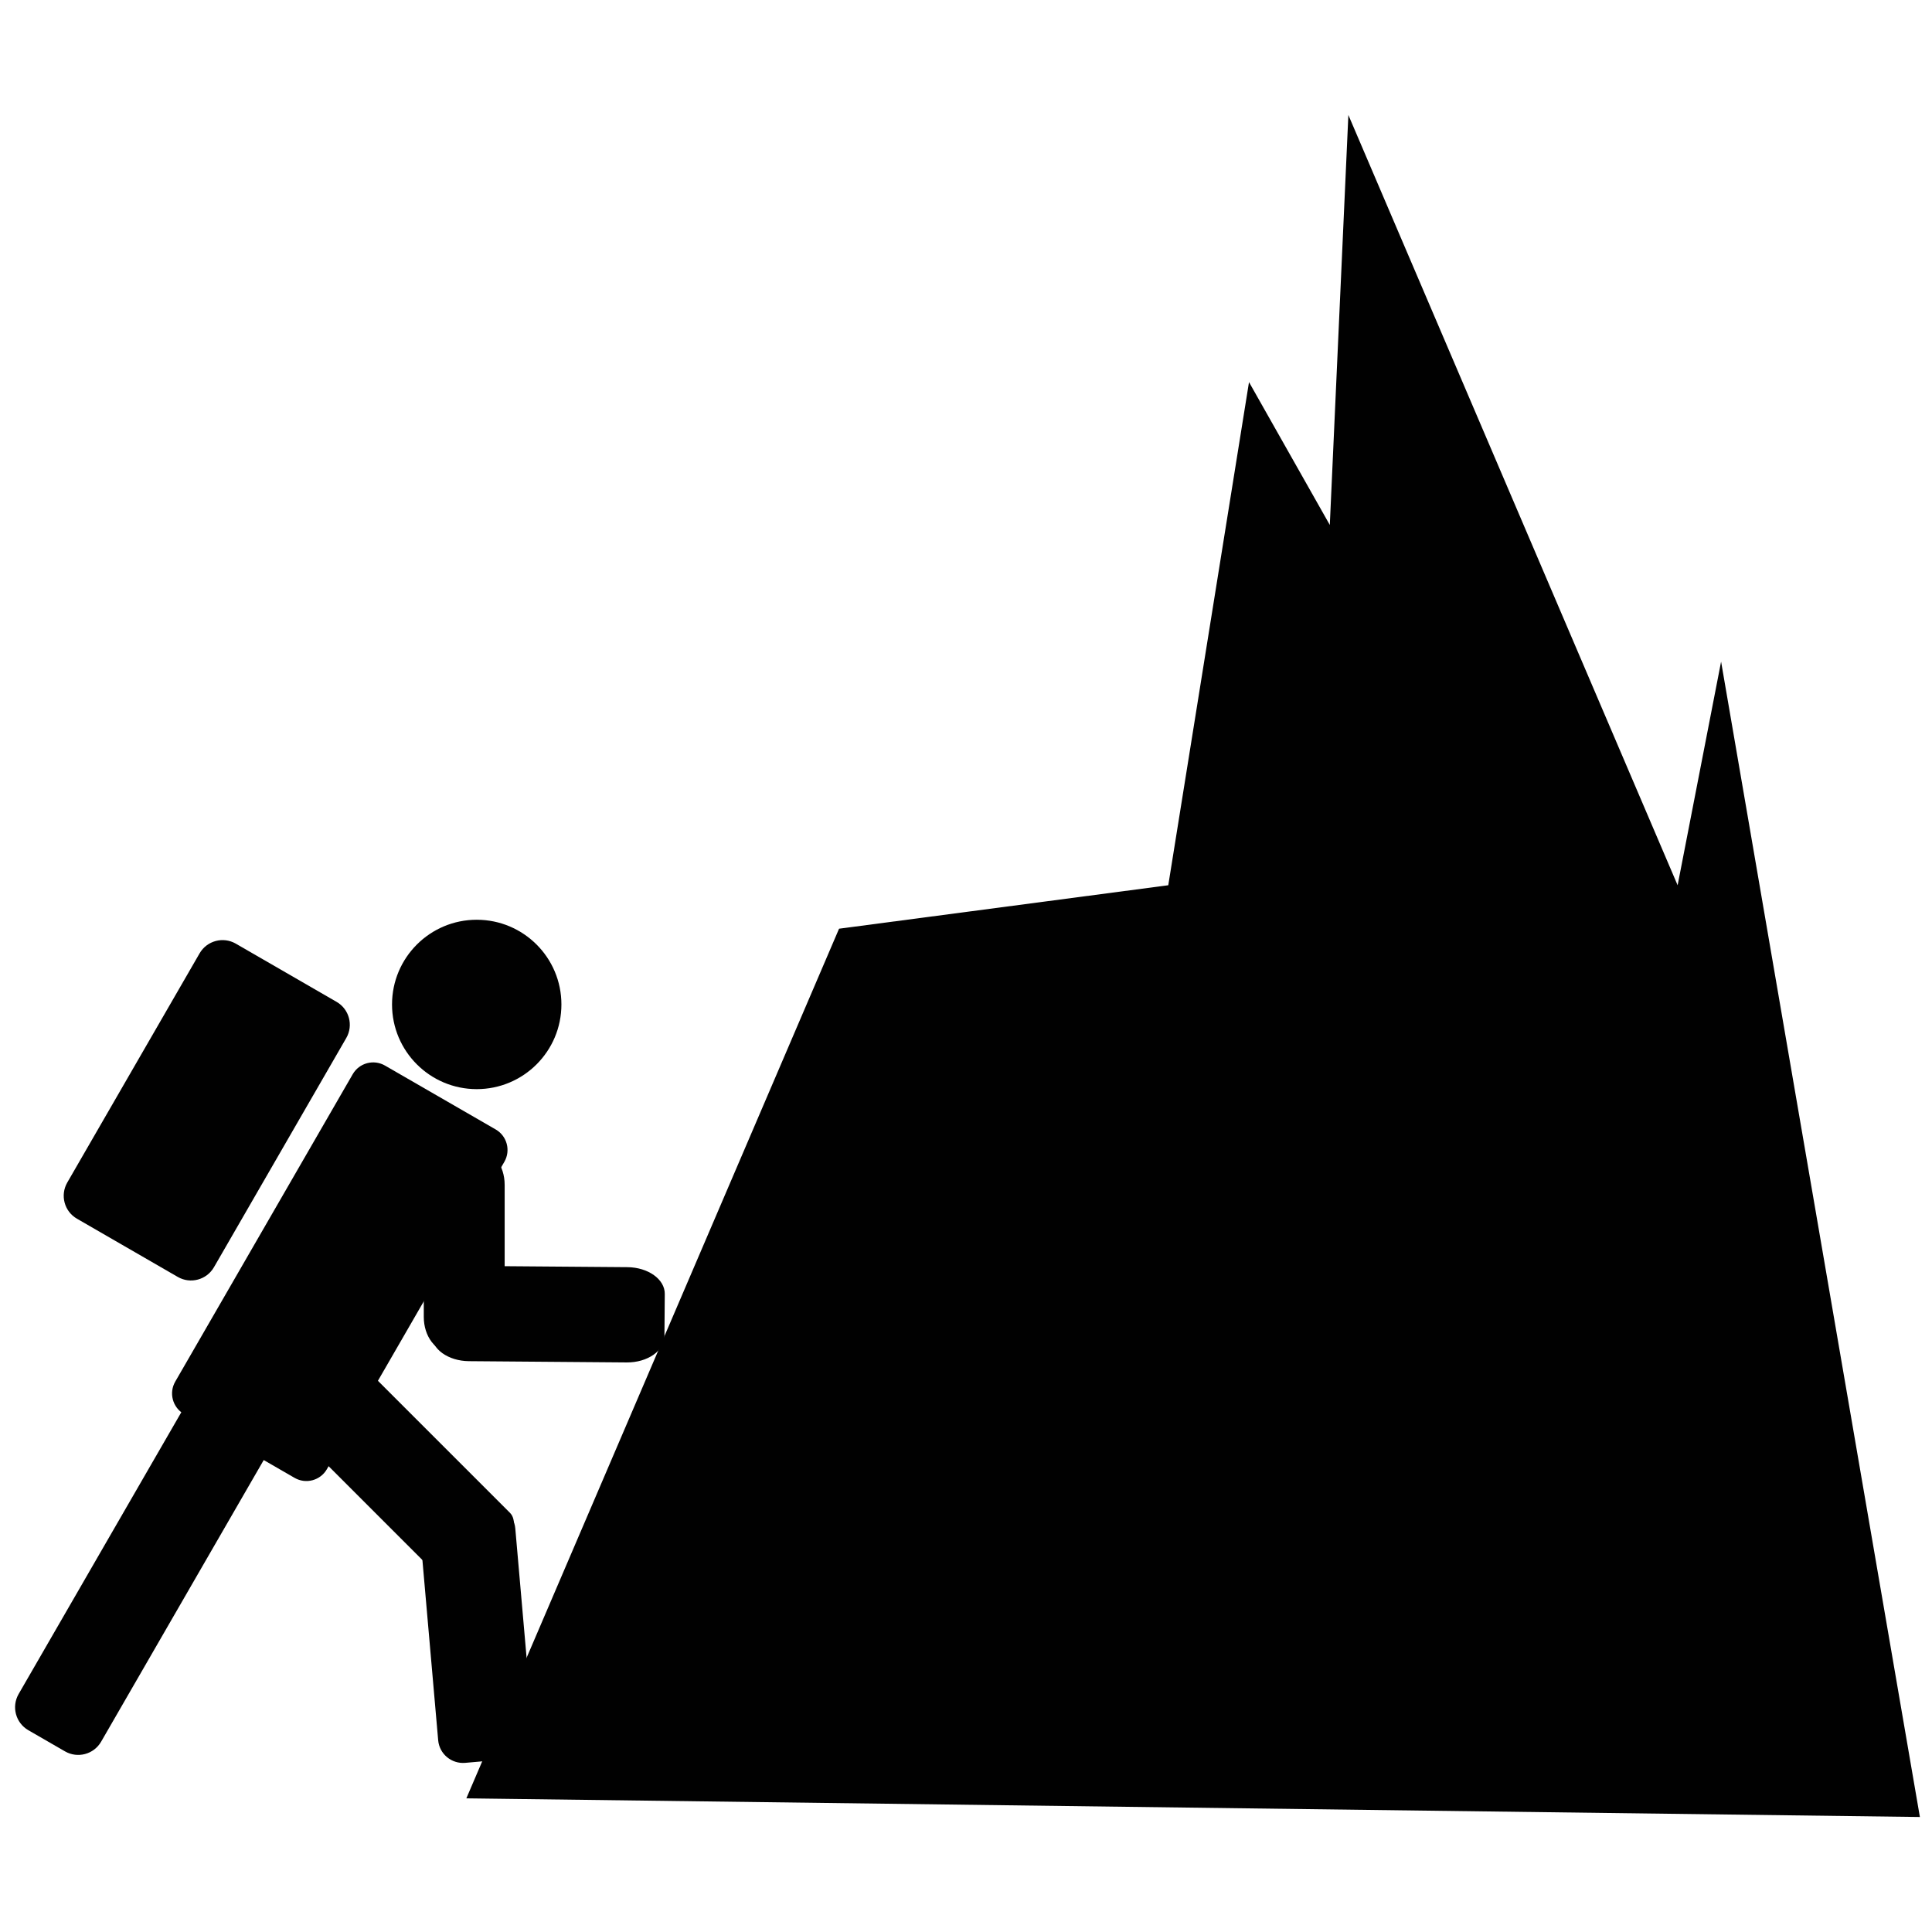
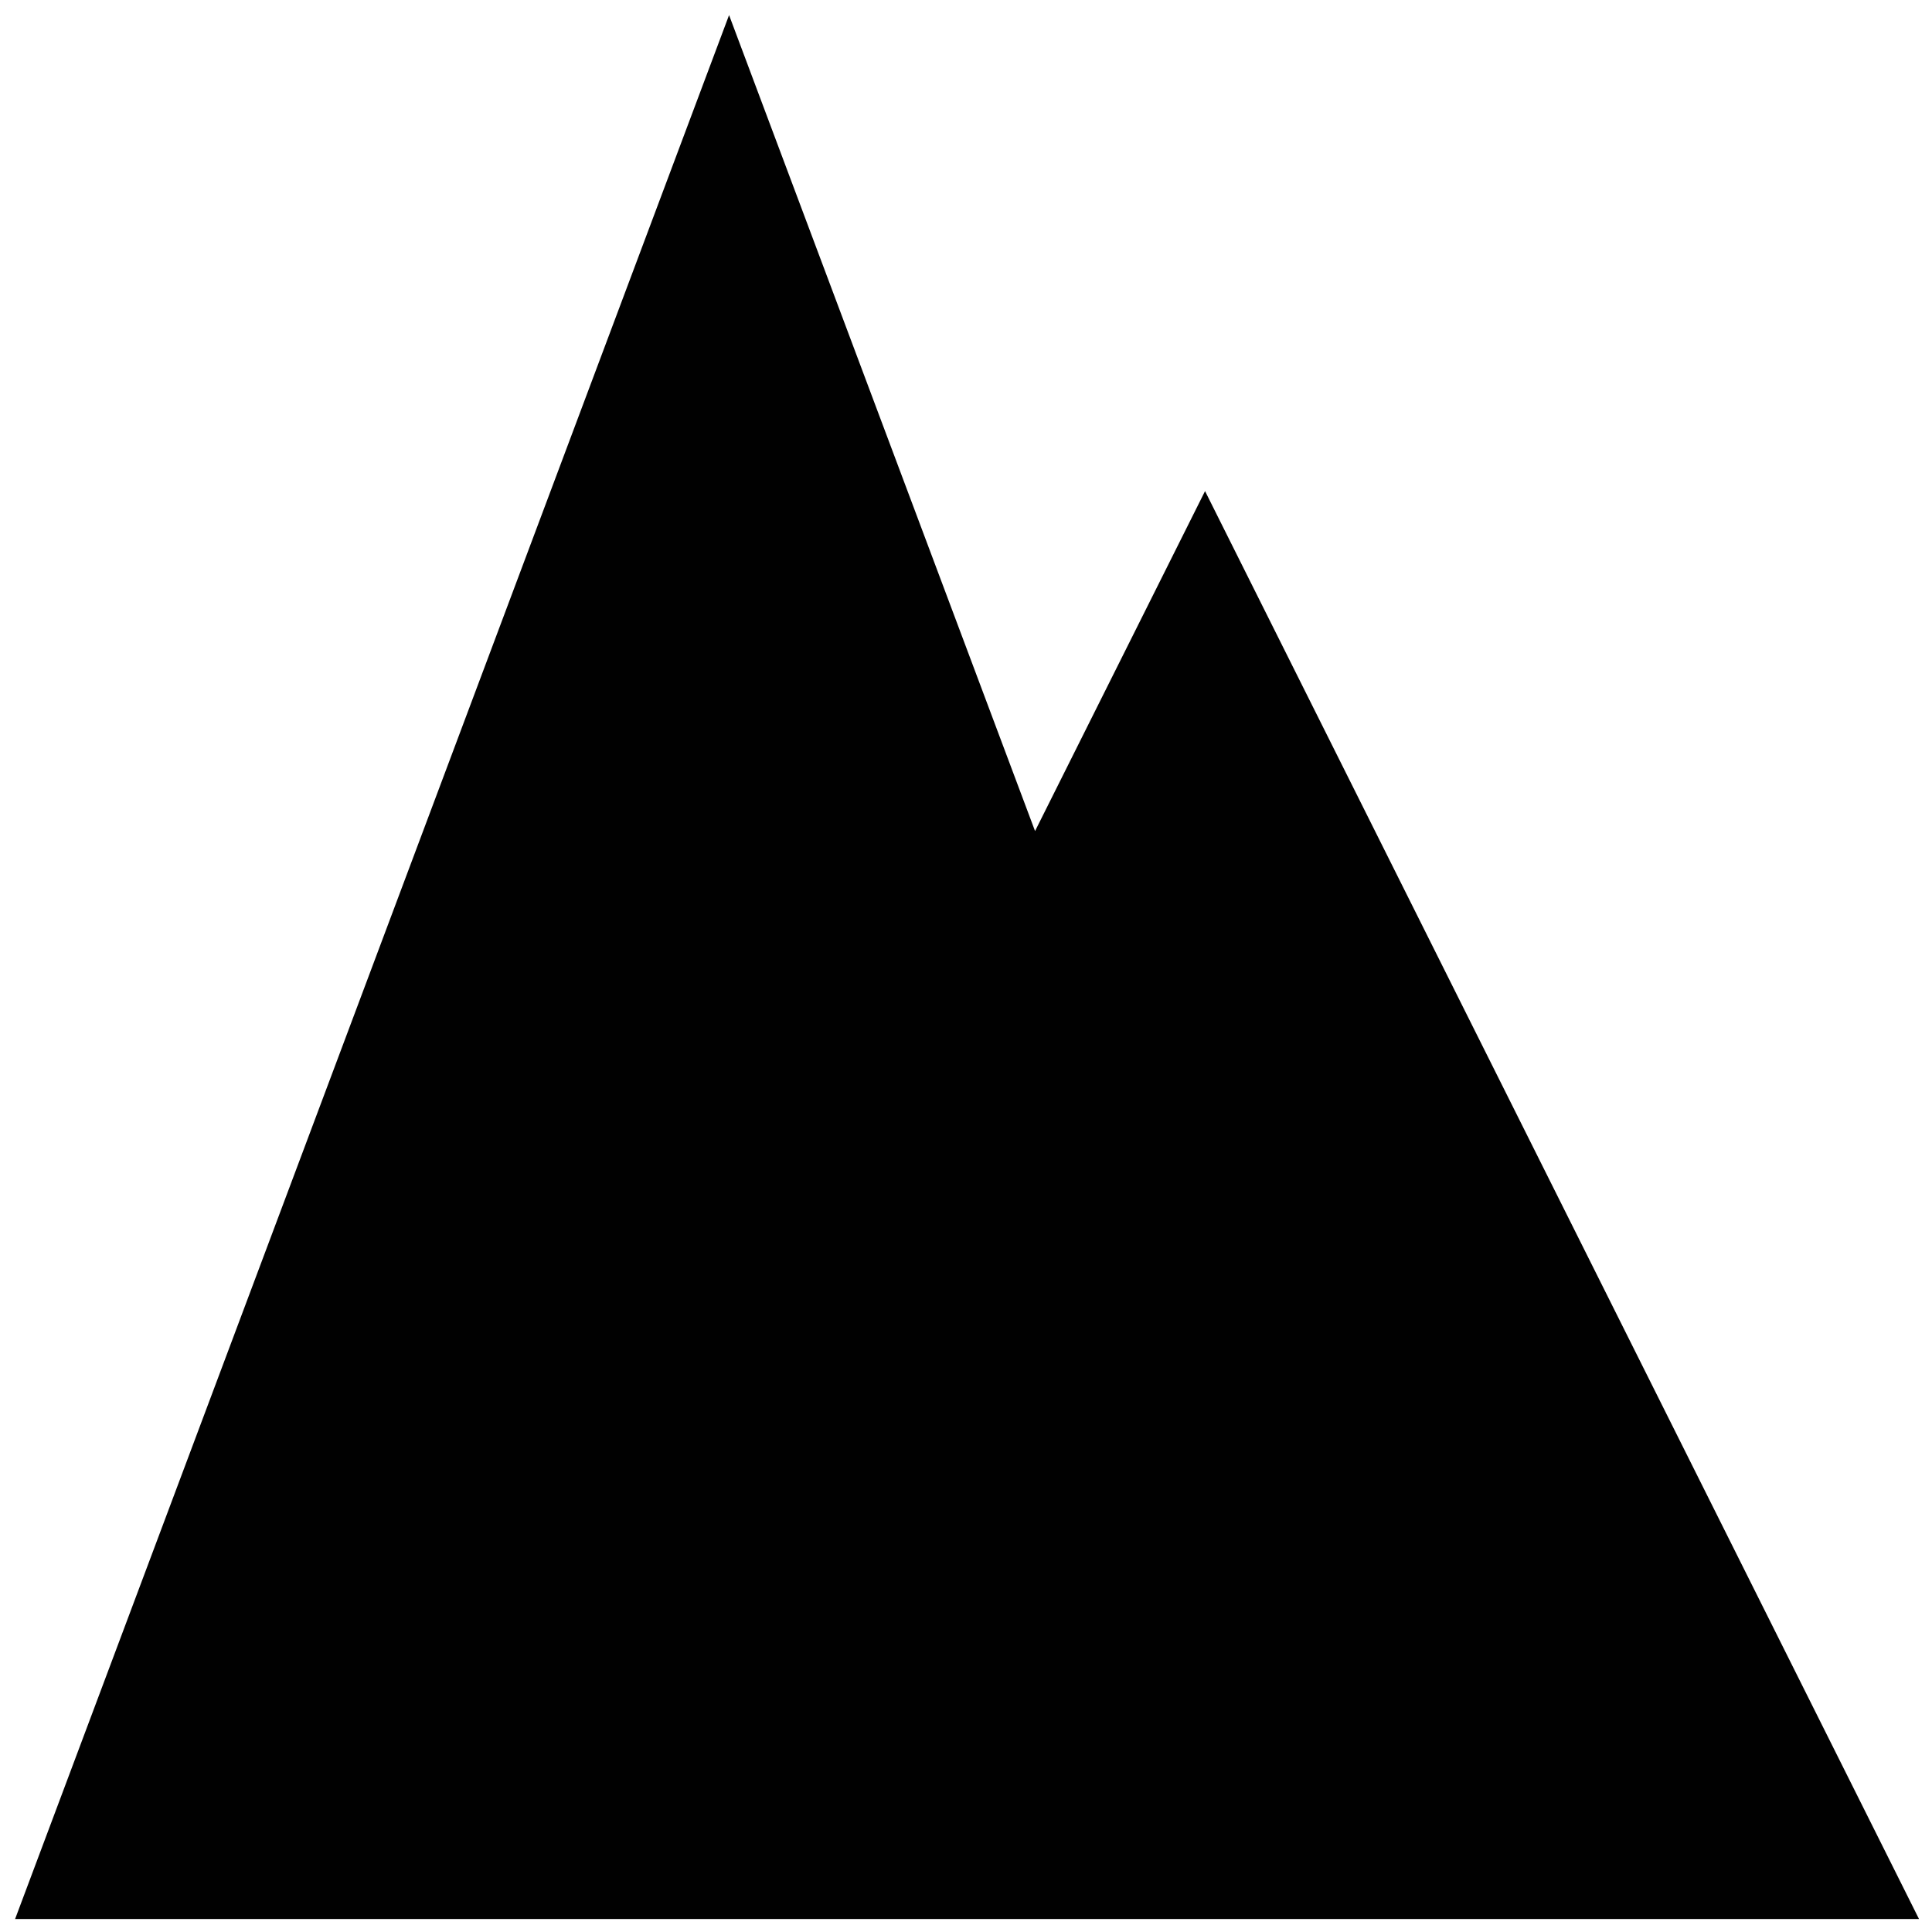
<svg xmlns="http://www.w3.org/2000/svg" version="1.1" id="Layer_1" x="0px" y="0px" width="128px" height="128px" viewBox="0 0 128 128" enable-background="new 0 0 128 128" xml:space="preserve">
-   <g>
-     <circle fill="#010101" cx="31.584" cy="66.547" r="5.611" />
-     <path fill="#010101" d="M11.61,91.536c-0.433,0.749-0.176,1.708,0.573,2.145l7.332,4.23c0.75,0.435,1.709,0.177,2.142-0.573   l11.758-20.366c0.433-0.751,0.175-1.71-0.575-2.143l-7.332-4.232c-0.75-0.433-1.709-0.177-2.141,0.575L11.61,91.536z" />
-     <path fill="#010101" d="M33.435,87.254c0,1.28-0.785,2.319-1.754,2.319h-1.852c-0.967,0-1.752-1.039-1.752-2.319v-8.757   c0-1.282,0.785-2.318,1.753-2.318h1.853c0.967,0,1.752,1.036,1.752,2.318V87.254z" />
-     <path fill="#010101" d="M31.067,90.181c-1.374-0.011-2.483-0.806-2.475-1.771l0.023-2.806c0.006-0.968,1.127-1.745,2.501-1.734   l10.453,0.083c1.375,0.013,2.483,0.805,2.474,1.774l-0.022,2.805c-0.008,0.968-1.128,1.744-2.502,1.733L31.067,90.181z" />
-     <path fill="#010101" d="M6.701,115.389c-0.484,0.841-1.557,1.128-2.396,0.643l-2.429-1.402c-0.838-0.485-1.126-1.556-0.642-2.396   L12.281,93.1c0.484-0.839,1.557-1.127,2.395-0.642l2.43,1.402c0.839,0.482,1.126,1.558,0.642,2.395L6.701,115.389z" />
-     <path fill="#010101" d="M29.32,104.689c0.466,0.47,1.397,0.289,2.084-0.396l1.984-1.981c0.684-0.686,0.862-1.62,0.396-2.086   l-10.63-10.629c-0.465-0.466-1.398-0.29-2.083,0.396l-1.984,1.981c-0.685,0.687-0.863,1.619-0.396,2.087L29.32,104.689z" />
-     <path fill="#010101" d="M35.318,114.744c0.08,0.907-0.597,1.708-1.511,1.787l-2.979,0.262c-0.915,0.081-1.72-0.59-1.798-1.5   l-1.179-13.479c-0.081-0.91,0.598-1.71,1.511-1.791l2.979-0.258c0.914-0.081,1.72,0.59,1.798,1.497L35.318,114.744z" />
-     <path fill="#010101" d="M4.456,78.347c-0.483,0.839-0.197,1.911,0.642,2.395l6.682,3.859c0.837,0.483,1.91,0.195,2.395-0.644   l8.766-15.185c0.484-0.839,0.198-1.911-0.641-2.396l-6.68-3.858c-0.837-0.482-1.911-0.195-2.396,0.643L4.456,78.347z" />
-     <polygon fill="#010101" points="30.897,119.145 55.59,61.529 77.401,58.65 82.75,25.316 88.103,34.78 89.333,7.618 111.147,58.65    114.027,43.835 127.198,120.381  " />
-   </g>
+   <polygon fill="#010101" points="79.837,32.536 68.575,55.06 48.303,1 1,127.141 127.14,127.141 " />
</svg>
